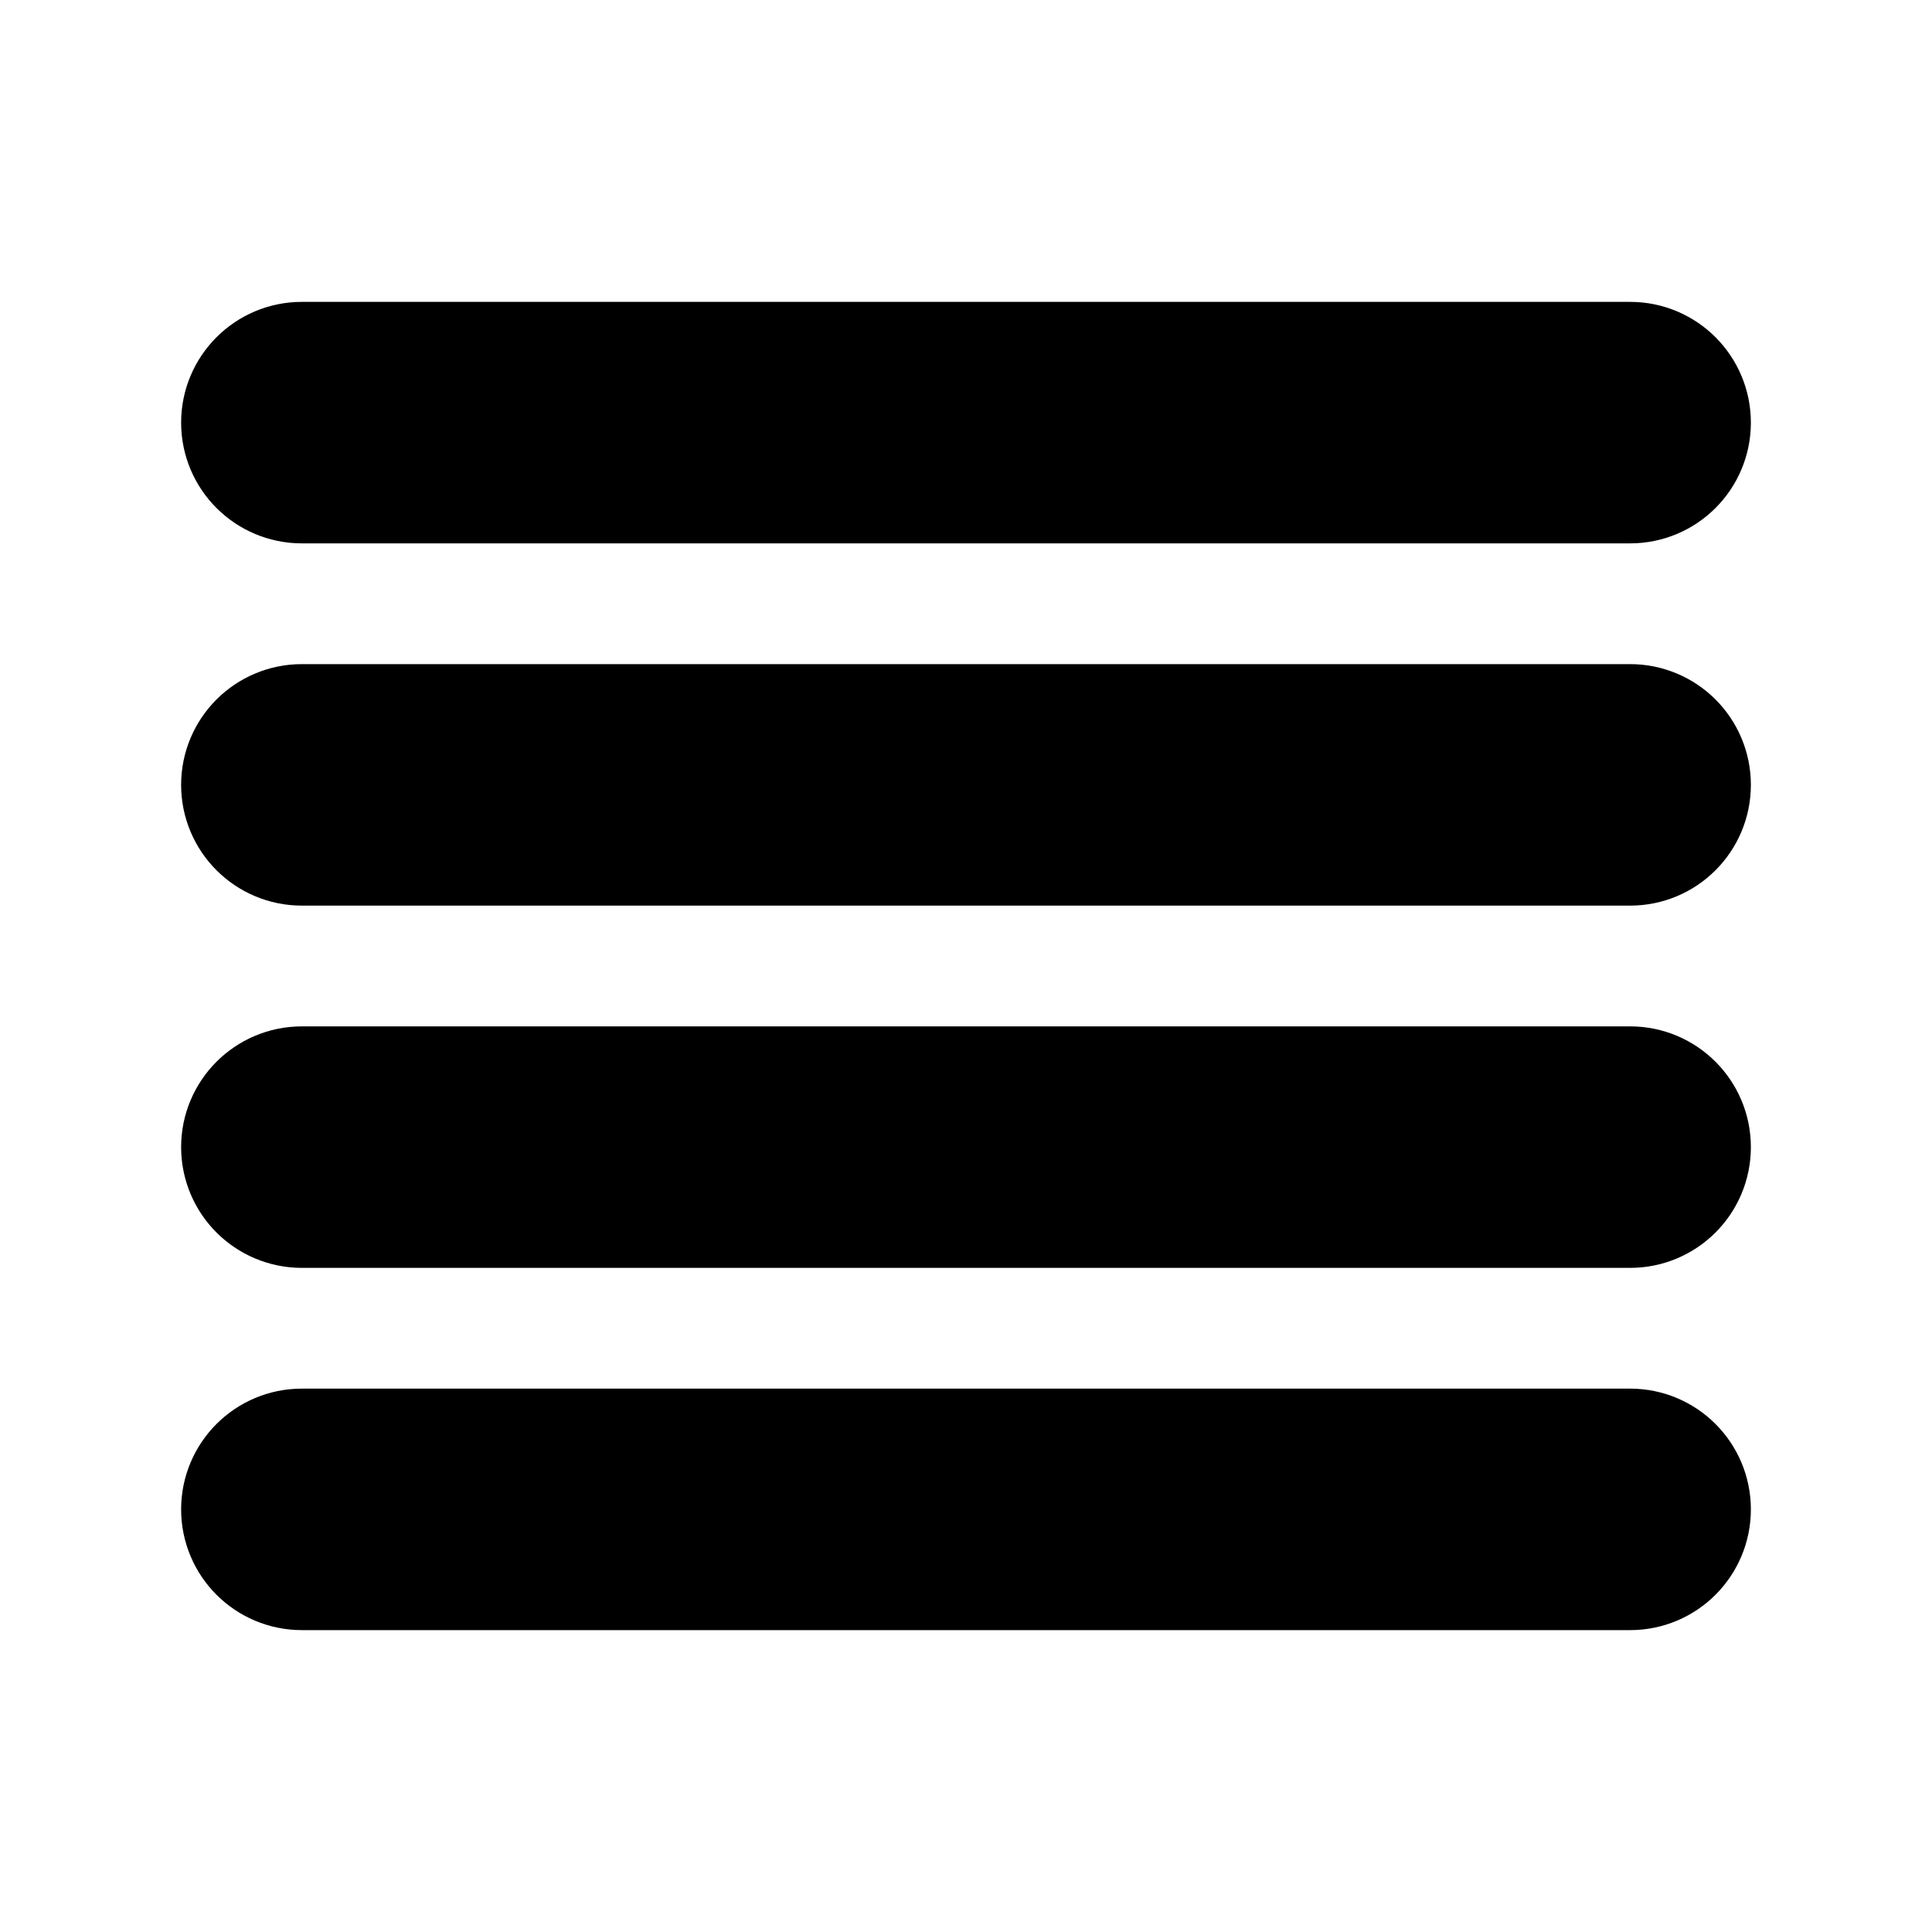
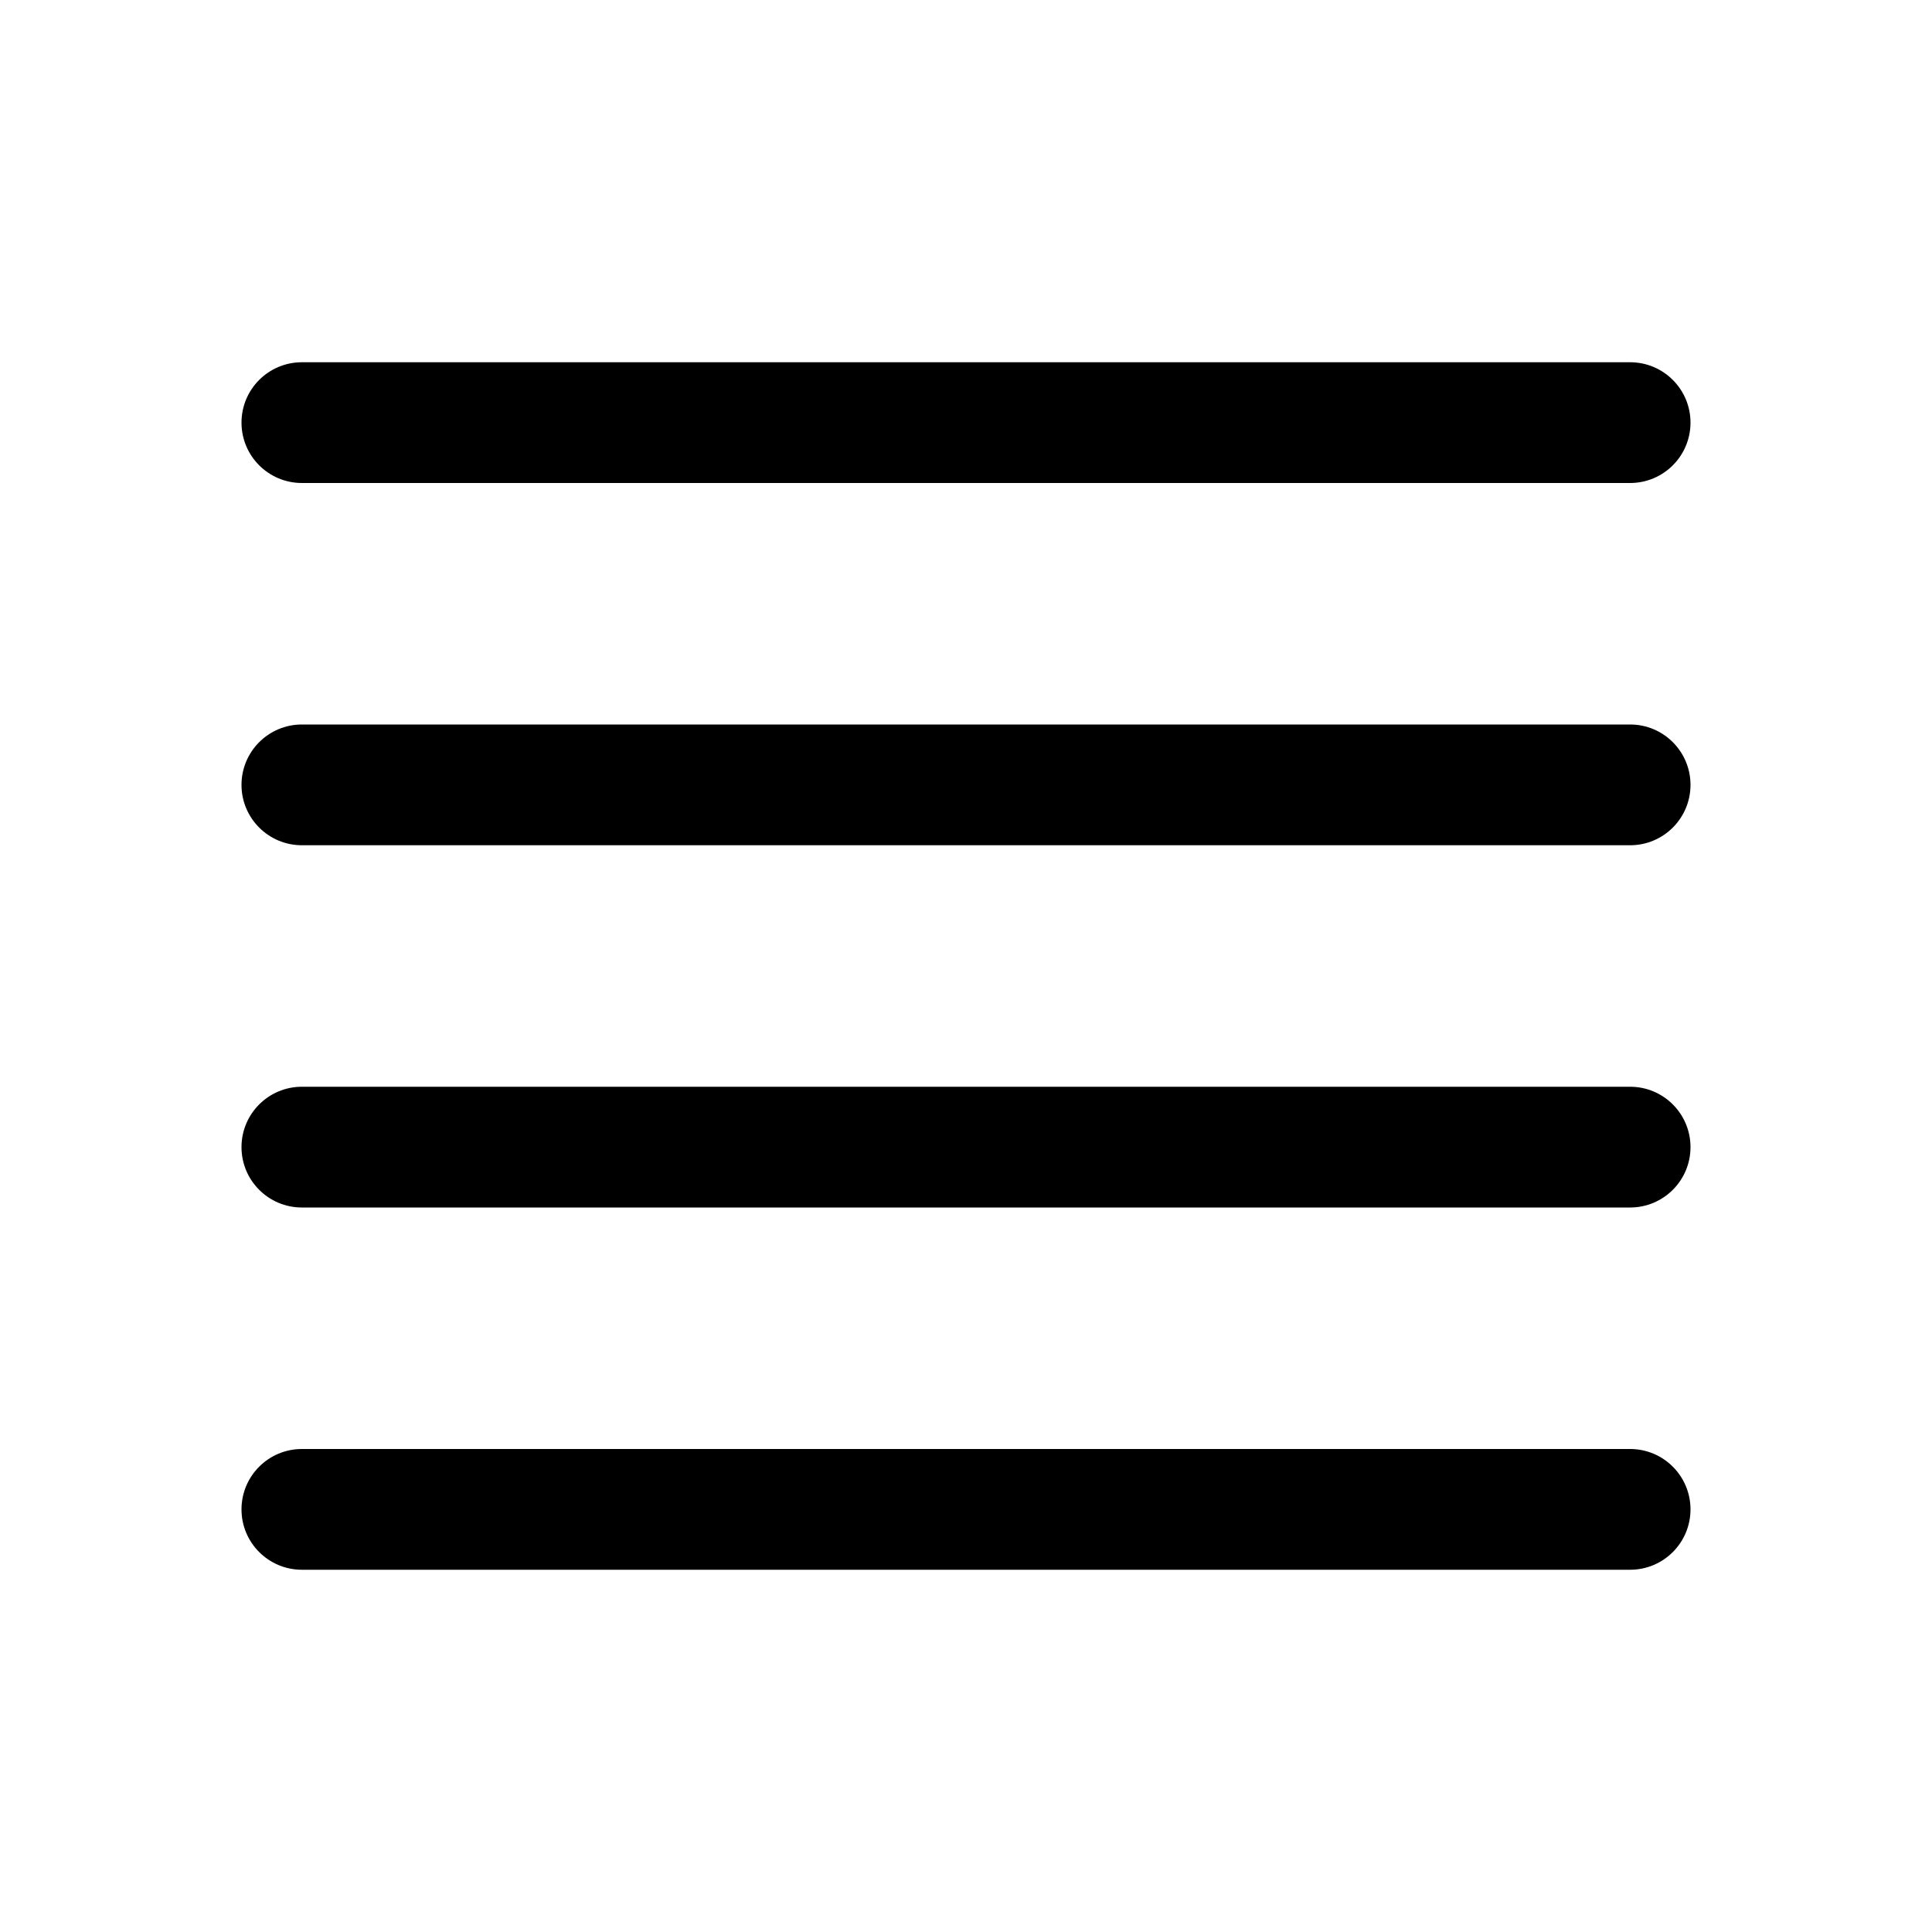
- <svg xmlns="http://www.w3.org/2000/svg" width="16" height="16" fill="currentColor" stroke="currentColor" class="bi bi-justify" viewBox="0 0 16 16">
+ <svg xmlns="http://www.w3.org/2000/svg" width="16" height="16" fill="currentColor" stroke="currentColor" stroke-opacity="0" class="bi bi-justify" viewBox="0 0 16 16">
  <path fill-rule="evenodd" d="M2 12.5a.5.5 0 0 1 .5-.5h11a.5.5 0 0 1 0 1h-11a.5.5 0 0 1-.5-.5zm0-3a.5.5 0 0 1 .5-.5h11a.5.5 0 0 1 0 1h-11a.5.5 0 0 1-.5-.5zm0-3a.5.5 0 0 1 .5-.5h11a.5.5 0 0 1 0 1h-11a.5.5 0 0 1-.5-.5zm0-3a.5.5 0 0 1 .5-.5h11a.5.5 0 0 1 0 1h-11a.5.5 0 0 1-.5-.5z" />
</svg>
